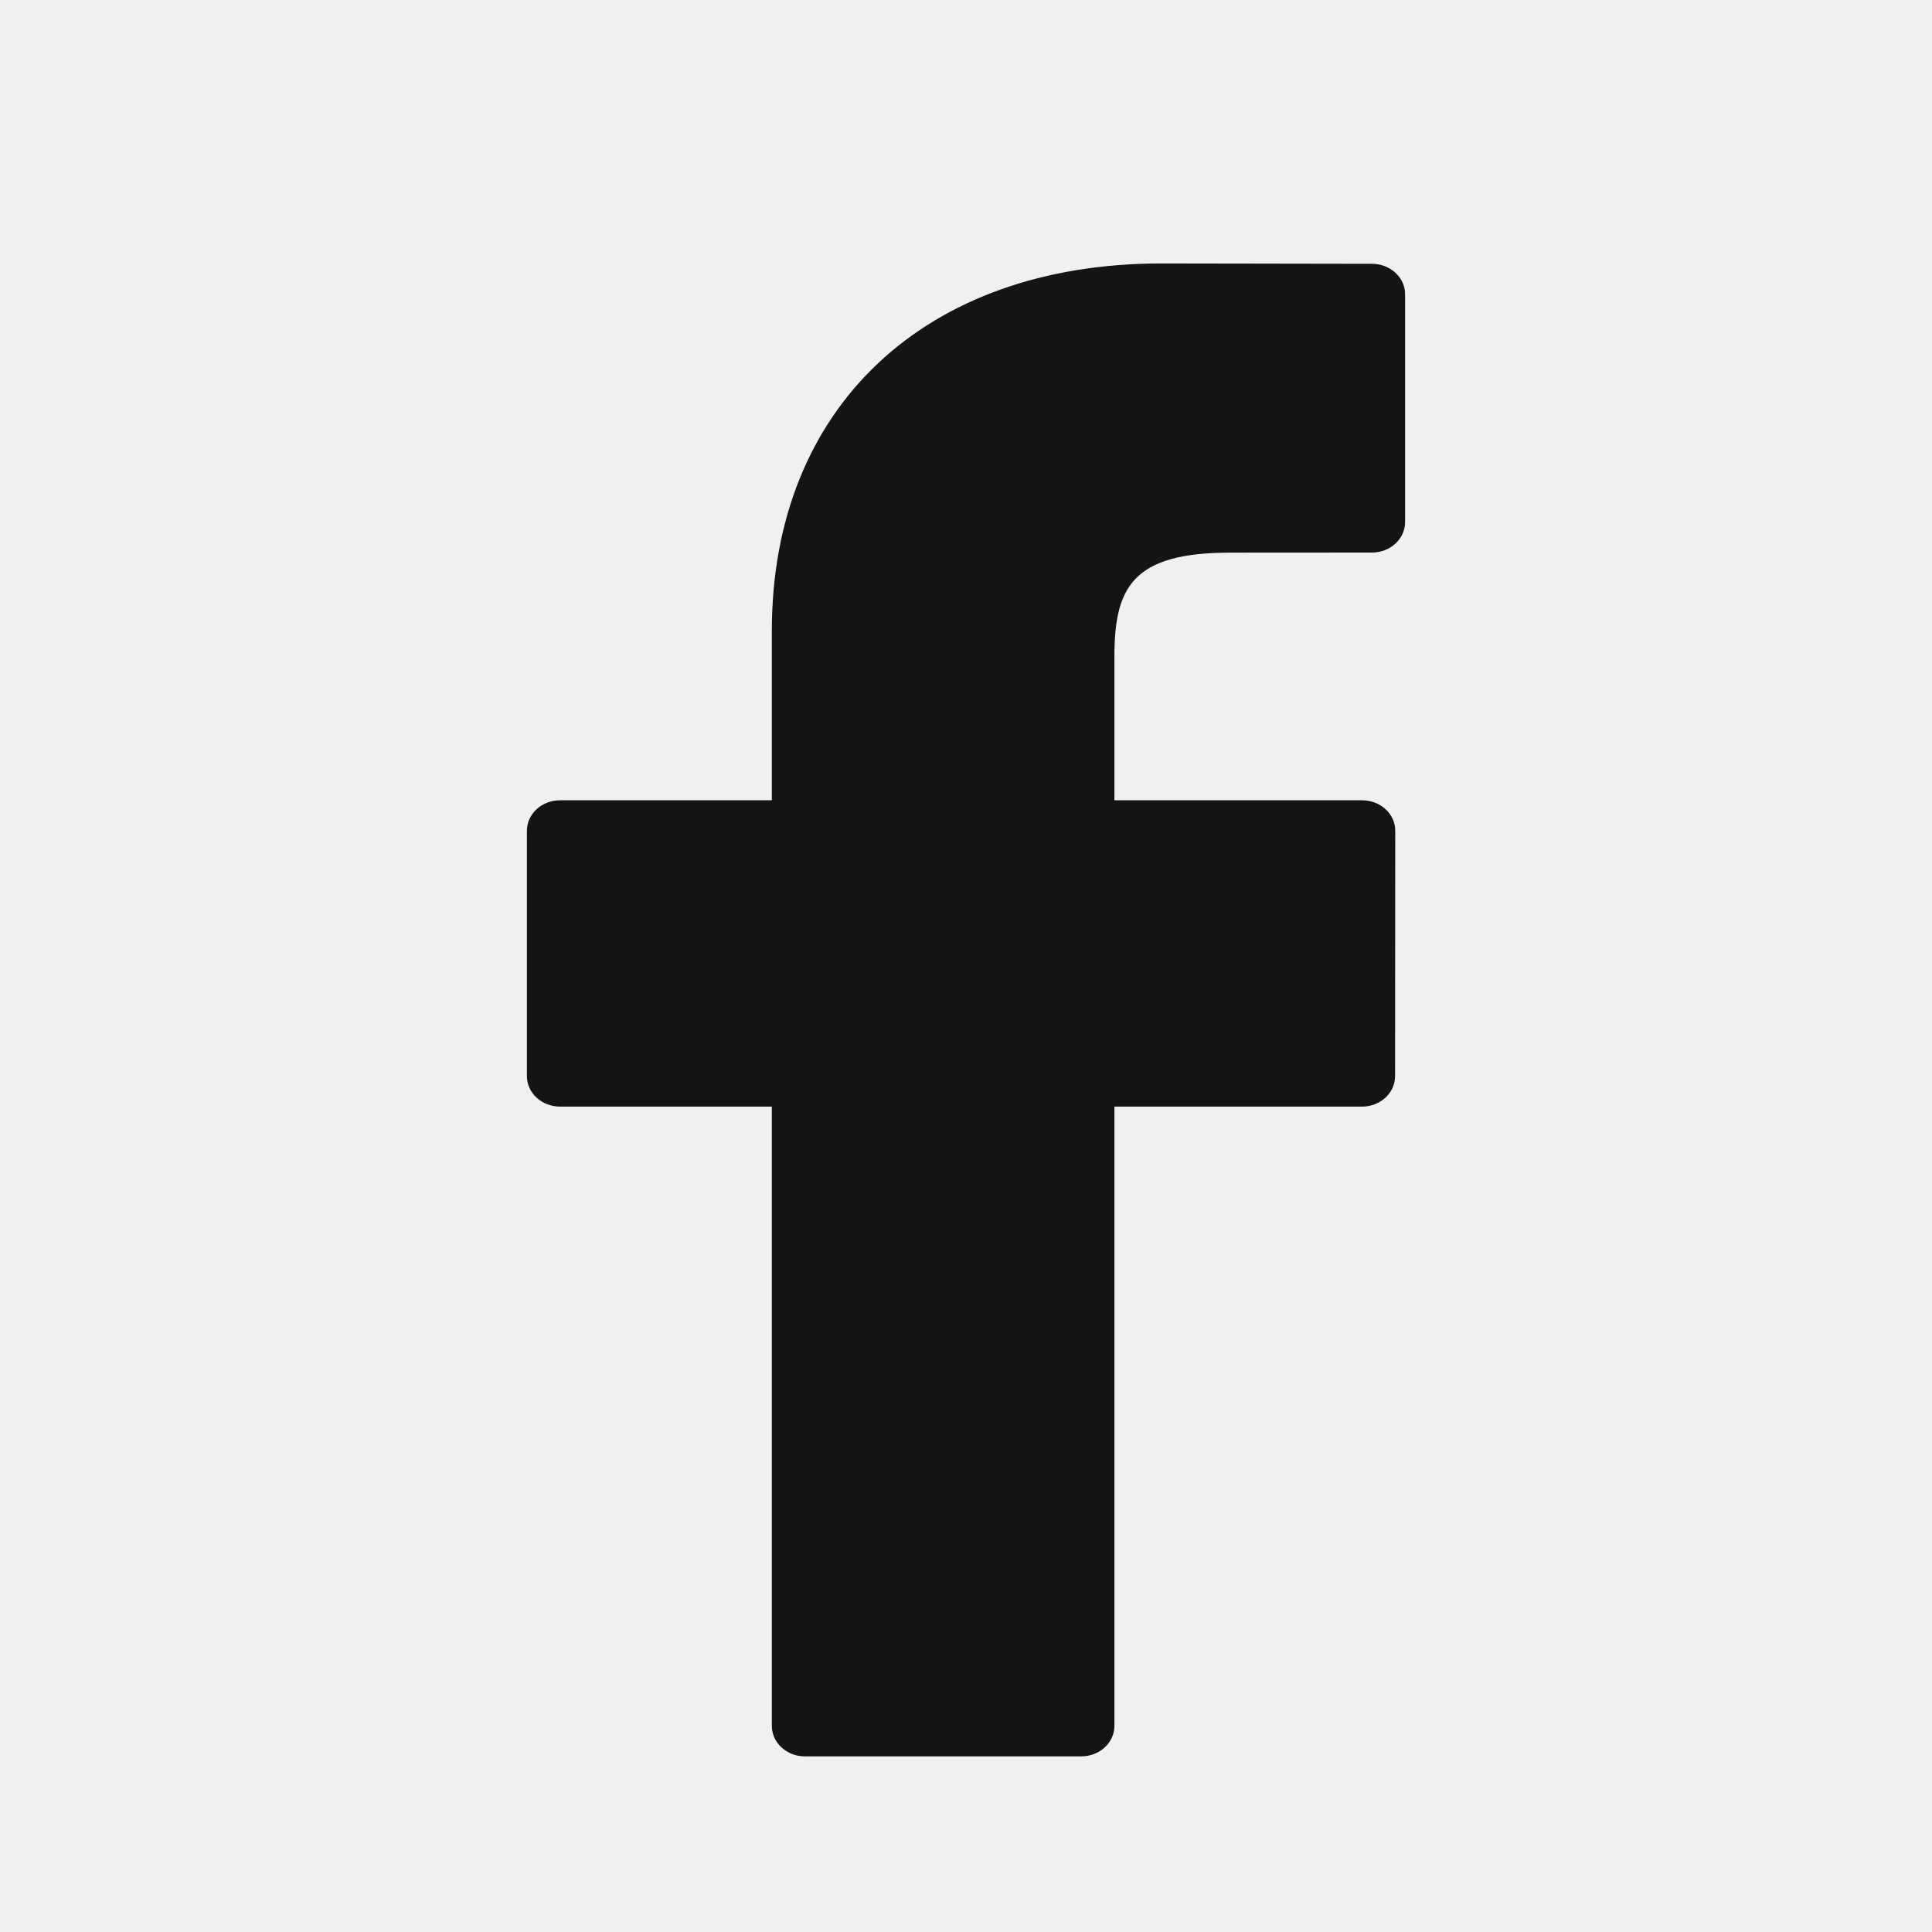
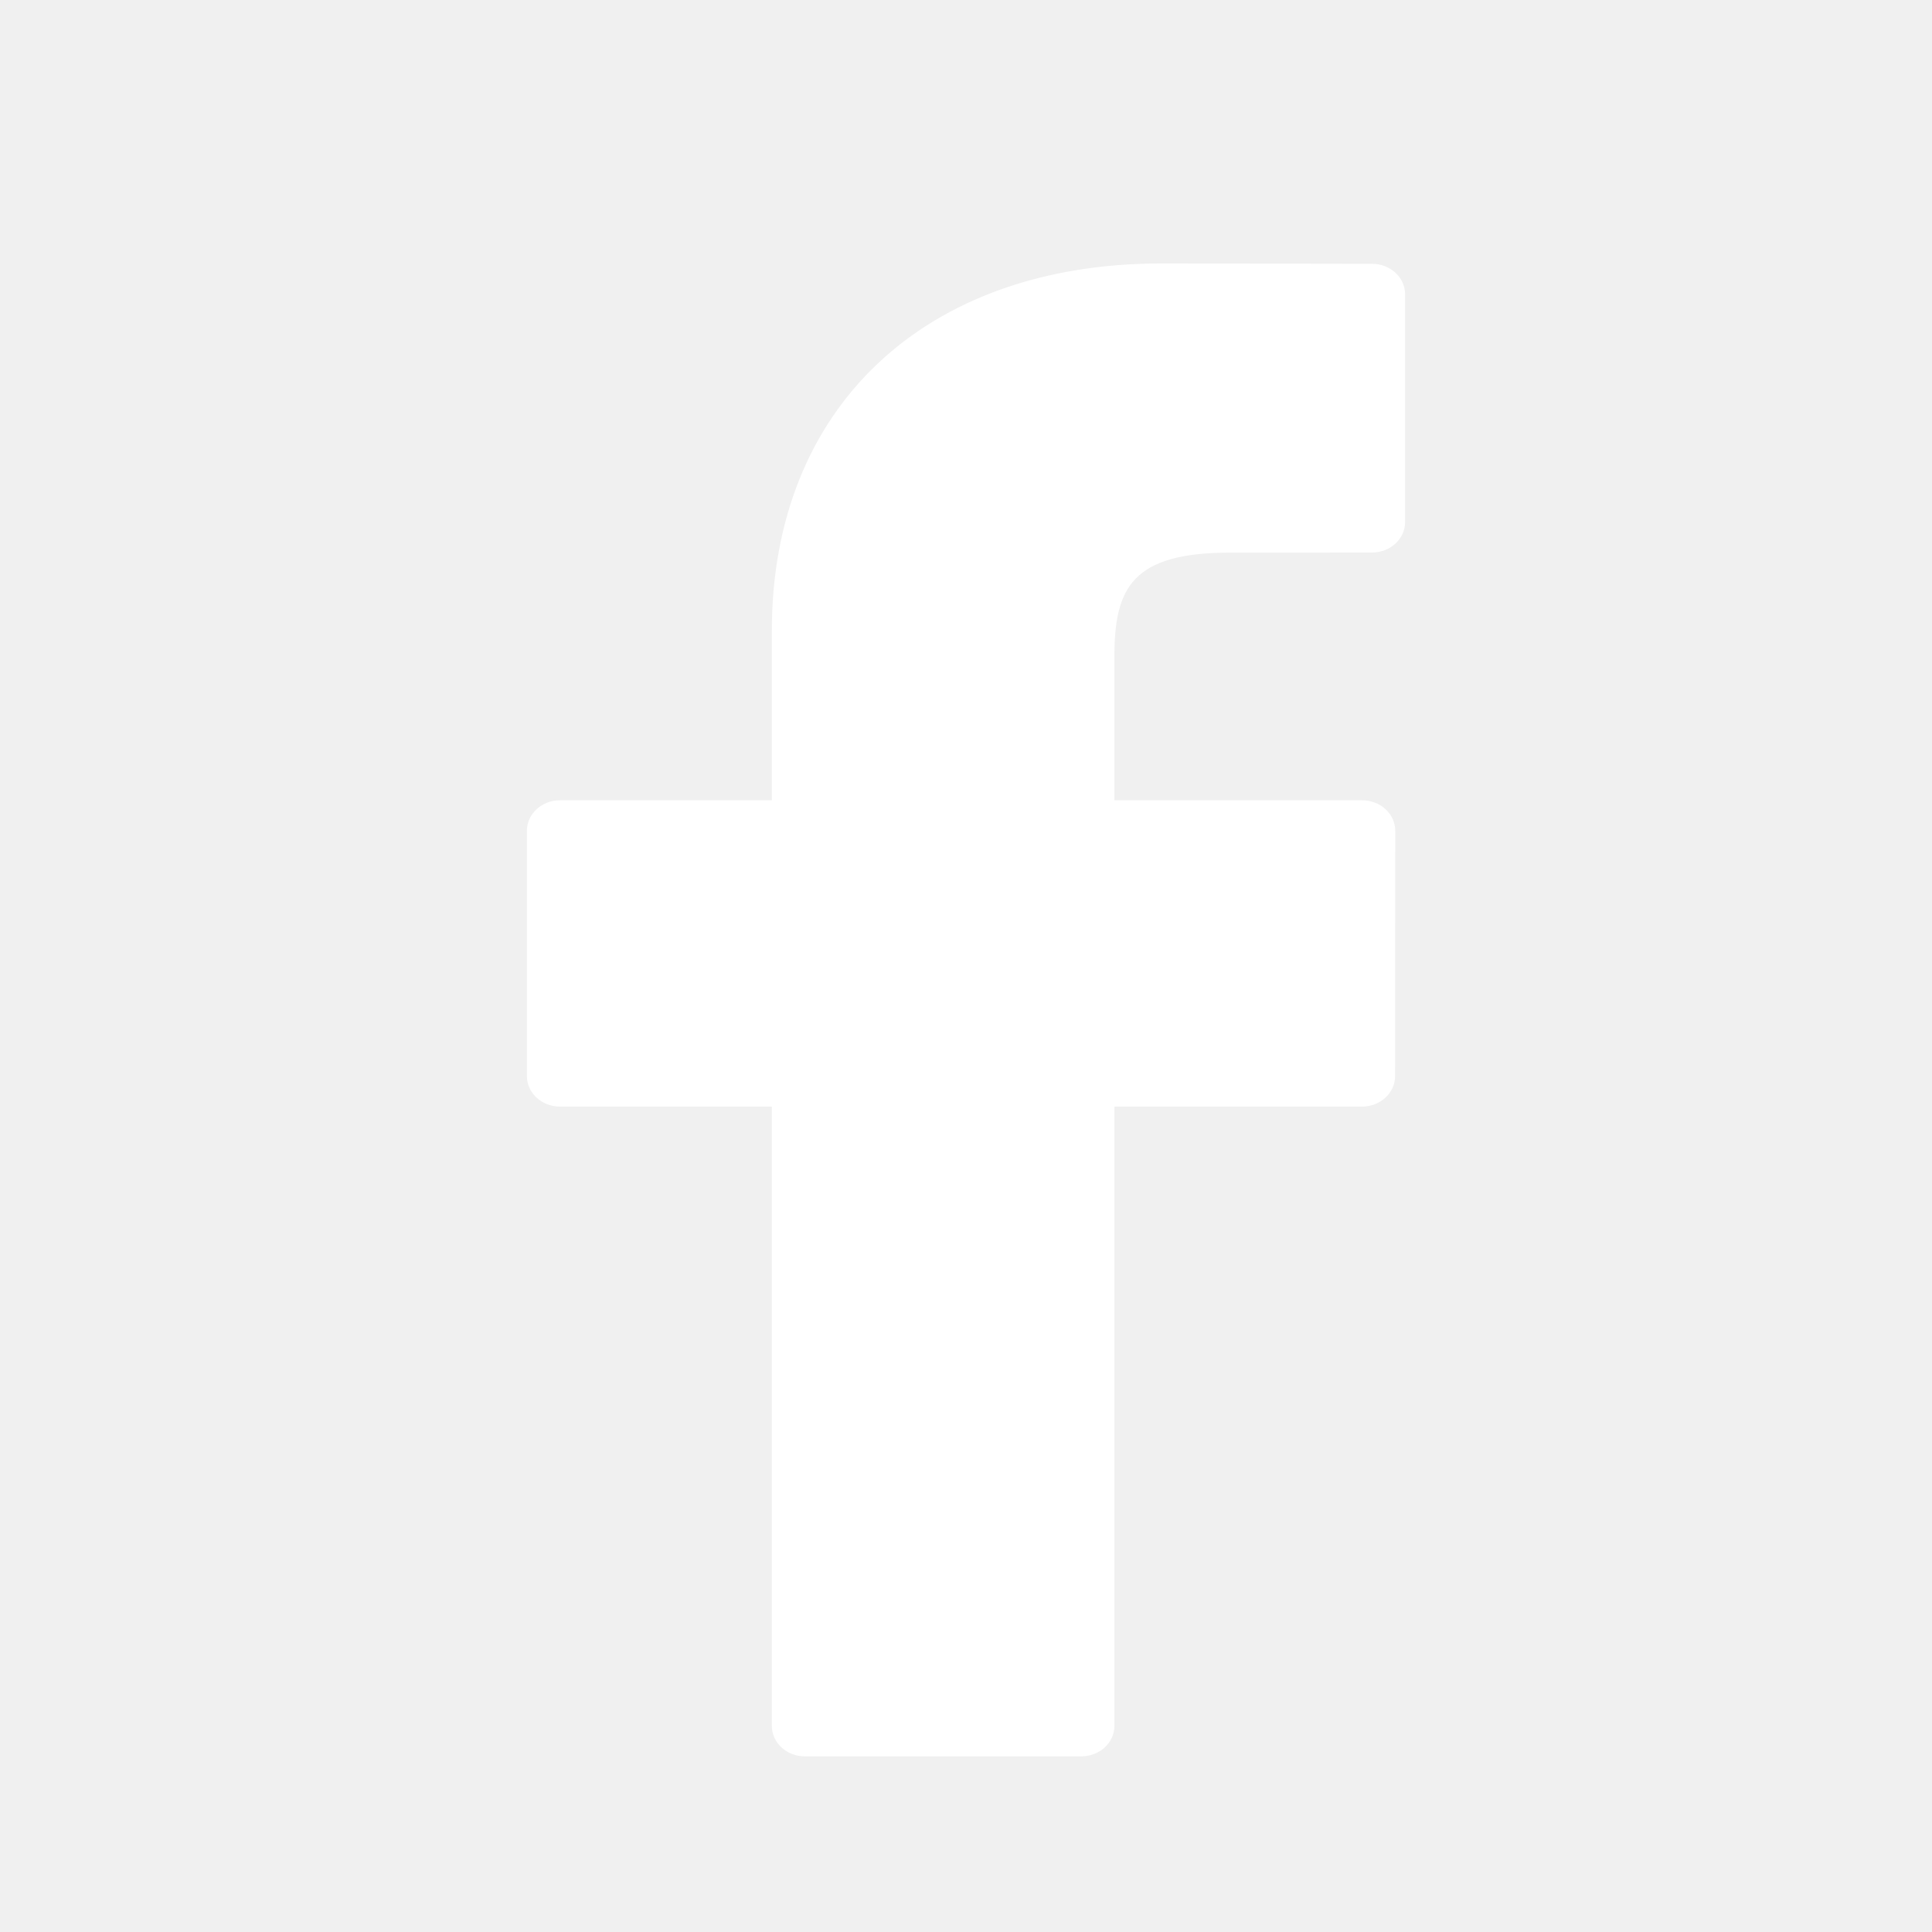
<svg xmlns="http://www.w3.org/2000/svg" width="22" height="22" viewBox="0 0 22 22" fill="none">
  <mask id="mask0" mask-type="alpha" maskUnits="userSpaceOnUse" x="0" y="0" width="22" height="22">
    <rect width="22" height="22" fill="#C4C4C4" />
  </mask>
  <g mask="url(#mask0)">
-     <path d="M15.623 3.004L13.225 3C10.53 3 8.789 4.642 8.789 7.184V9.113H6.377C6.169 9.113 6 9.268 6 9.46V12.254C6 12.446 6.169 12.601 6.377 12.601H8.789V19.653C8.789 19.845 8.958 20 9.166 20H12.312C12.521 20 12.69 19.845 12.69 19.653V12.601H15.509C15.718 12.601 15.886 12.446 15.886 12.254L15.888 9.46C15.888 9.368 15.848 9.279 15.777 9.214C15.707 9.149 15.61 9.113 15.51 9.113H12.69V7.477C12.69 6.692 12.893 6.293 14.007 6.293L15.623 6.292C15.831 6.292 16 6.137 16 5.945V3.35C16 3.159 15.831 3.004 15.623 3.004Z" fill="#141414" />
+     <path d="M15.623 3.004L13.225 3C10.53 3 8.789 4.642 8.789 7.184V9.113H6.377C6.169 9.113 6 9.268 6 9.46V12.254C6 12.446 6.169 12.601 6.377 12.601H8.789V19.653C8.789 19.845 8.958 20 9.166 20H12.312C12.521 20 12.69 19.845 12.69 19.653V12.601H15.509C15.718 12.601 15.886 12.446 15.886 12.254L15.888 9.46C15.888 9.368 15.848 9.279 15.777 9.214C15.707 9.149 15.61 9.113 15.51 9.113H12.69V7.477C12.69 6.692 12.893 6.293 14.007 6.293L15.623 6.292C15.831 6.292 16 6.137 16 5.945V3.35C16 3.159 15.831 3.004 15.623 3.004Z" fill="white" />
  </g>
</svg>
